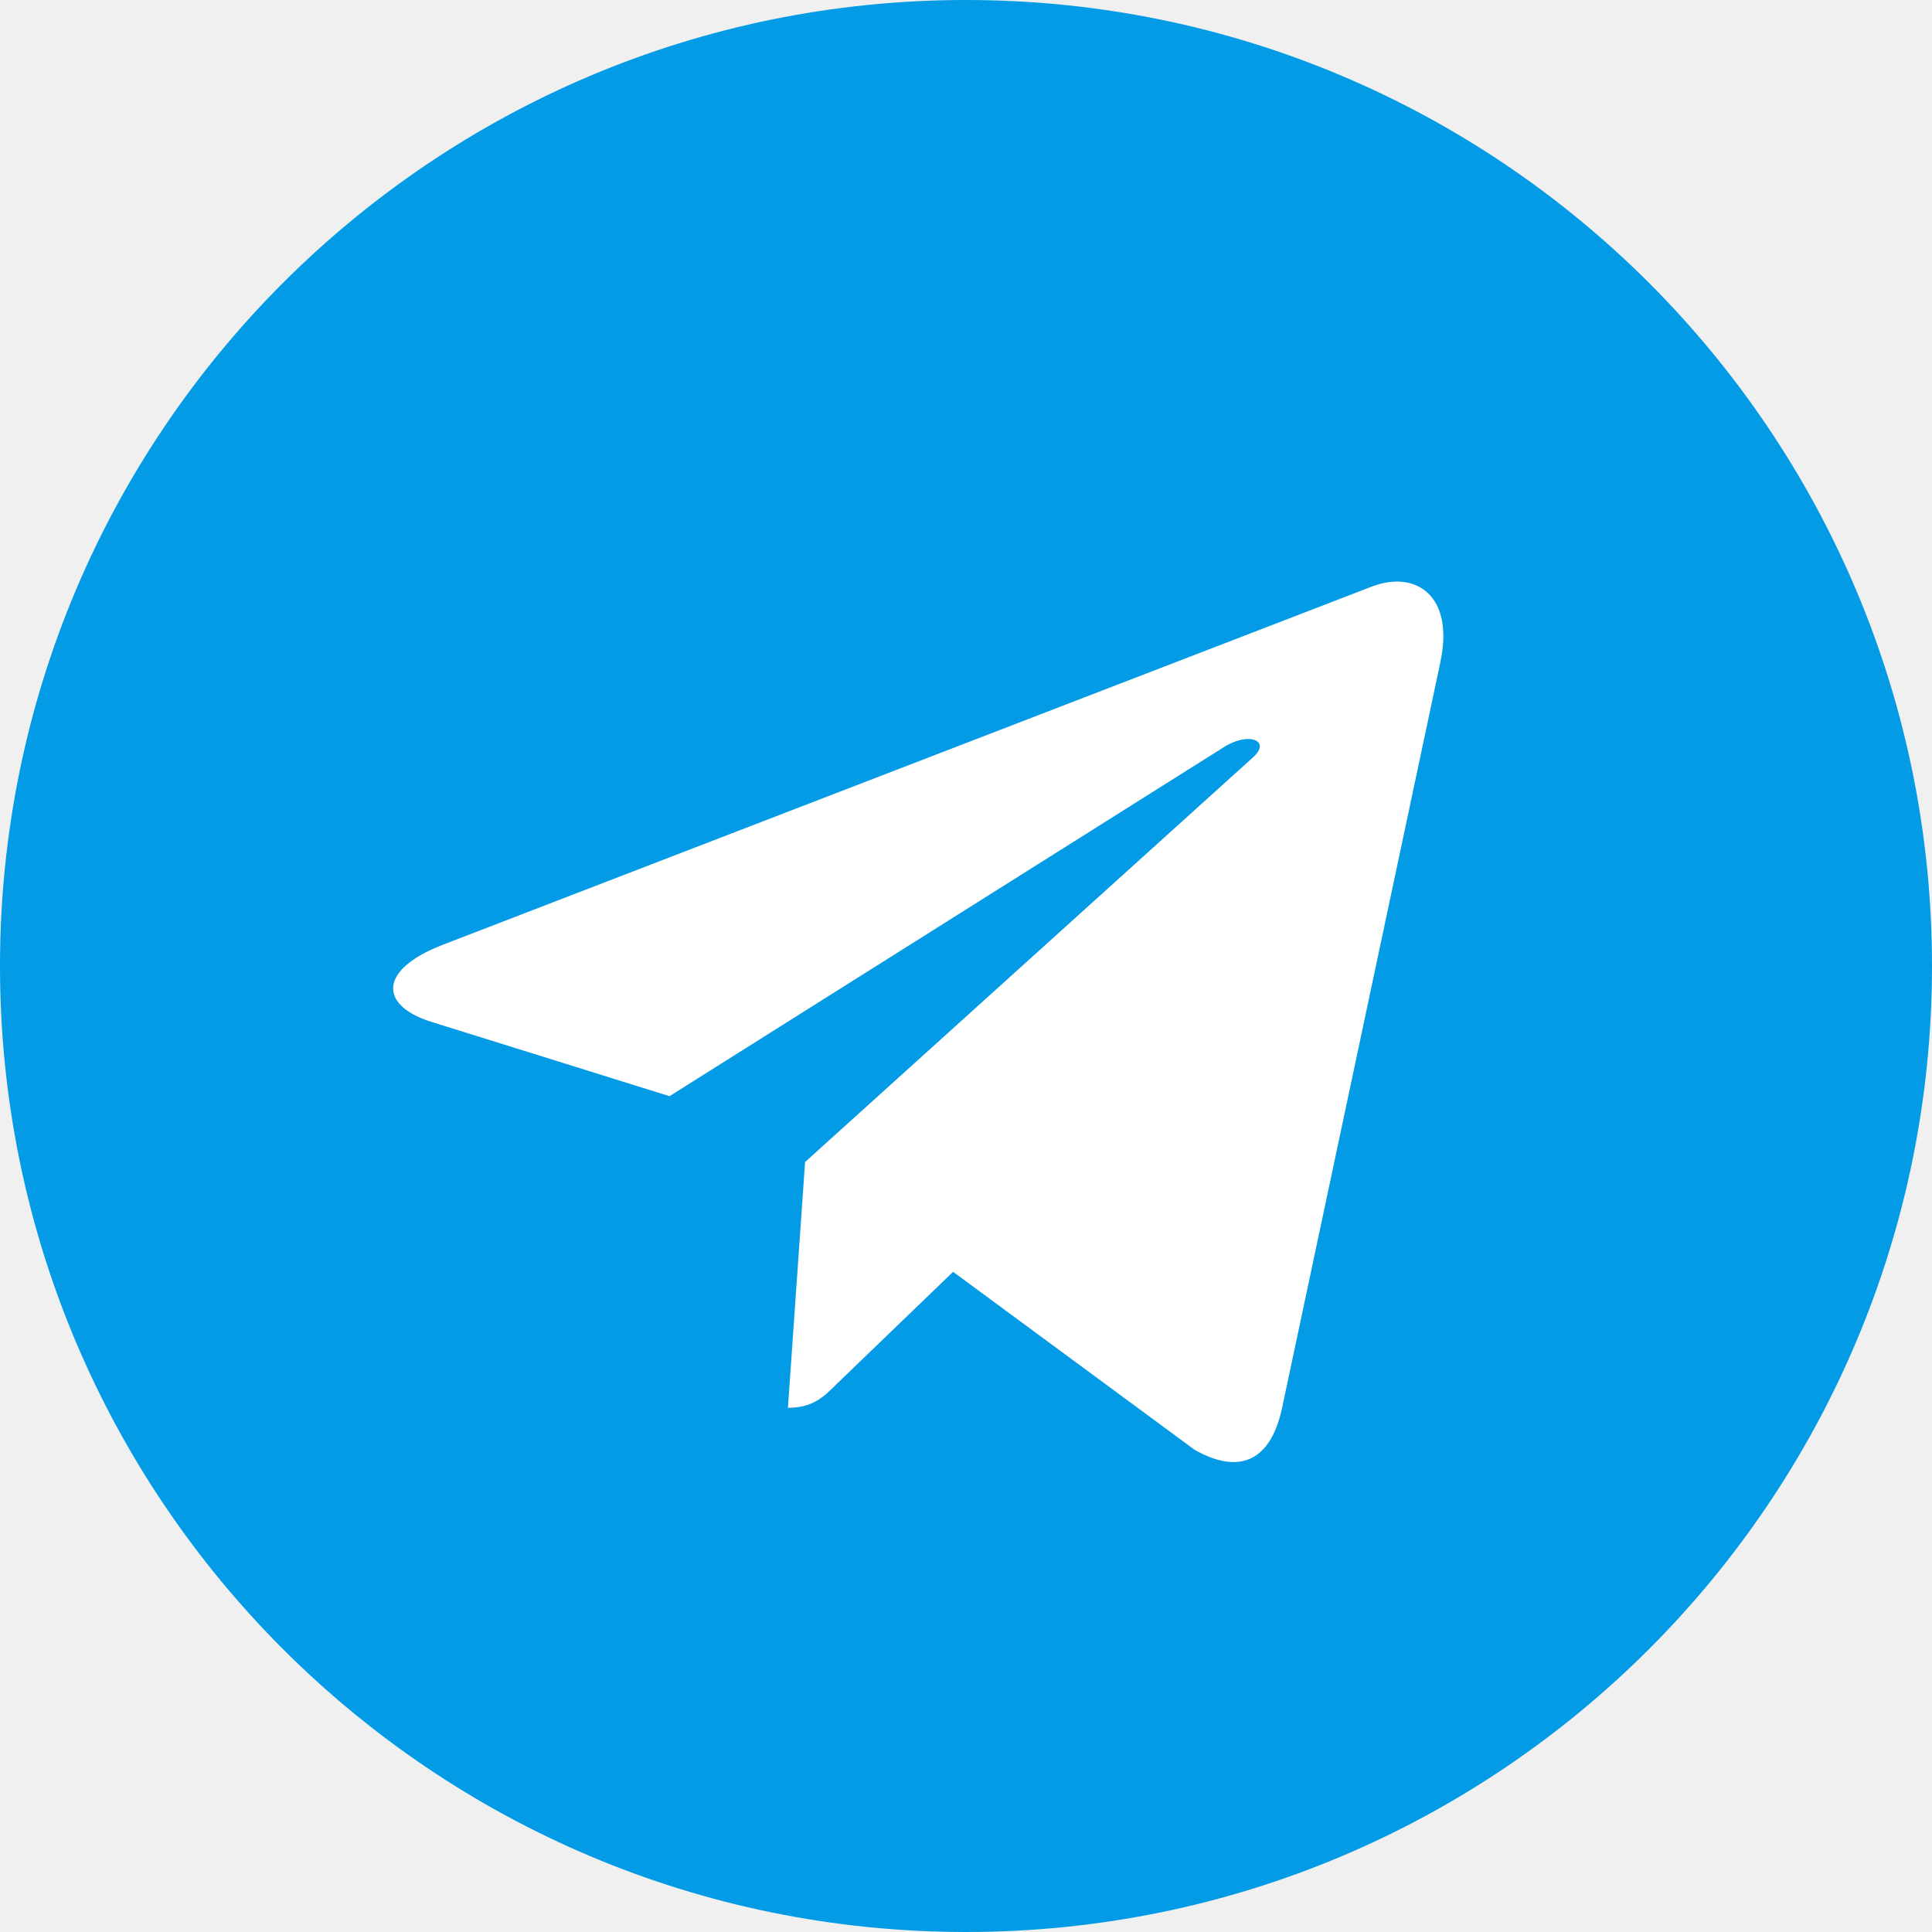
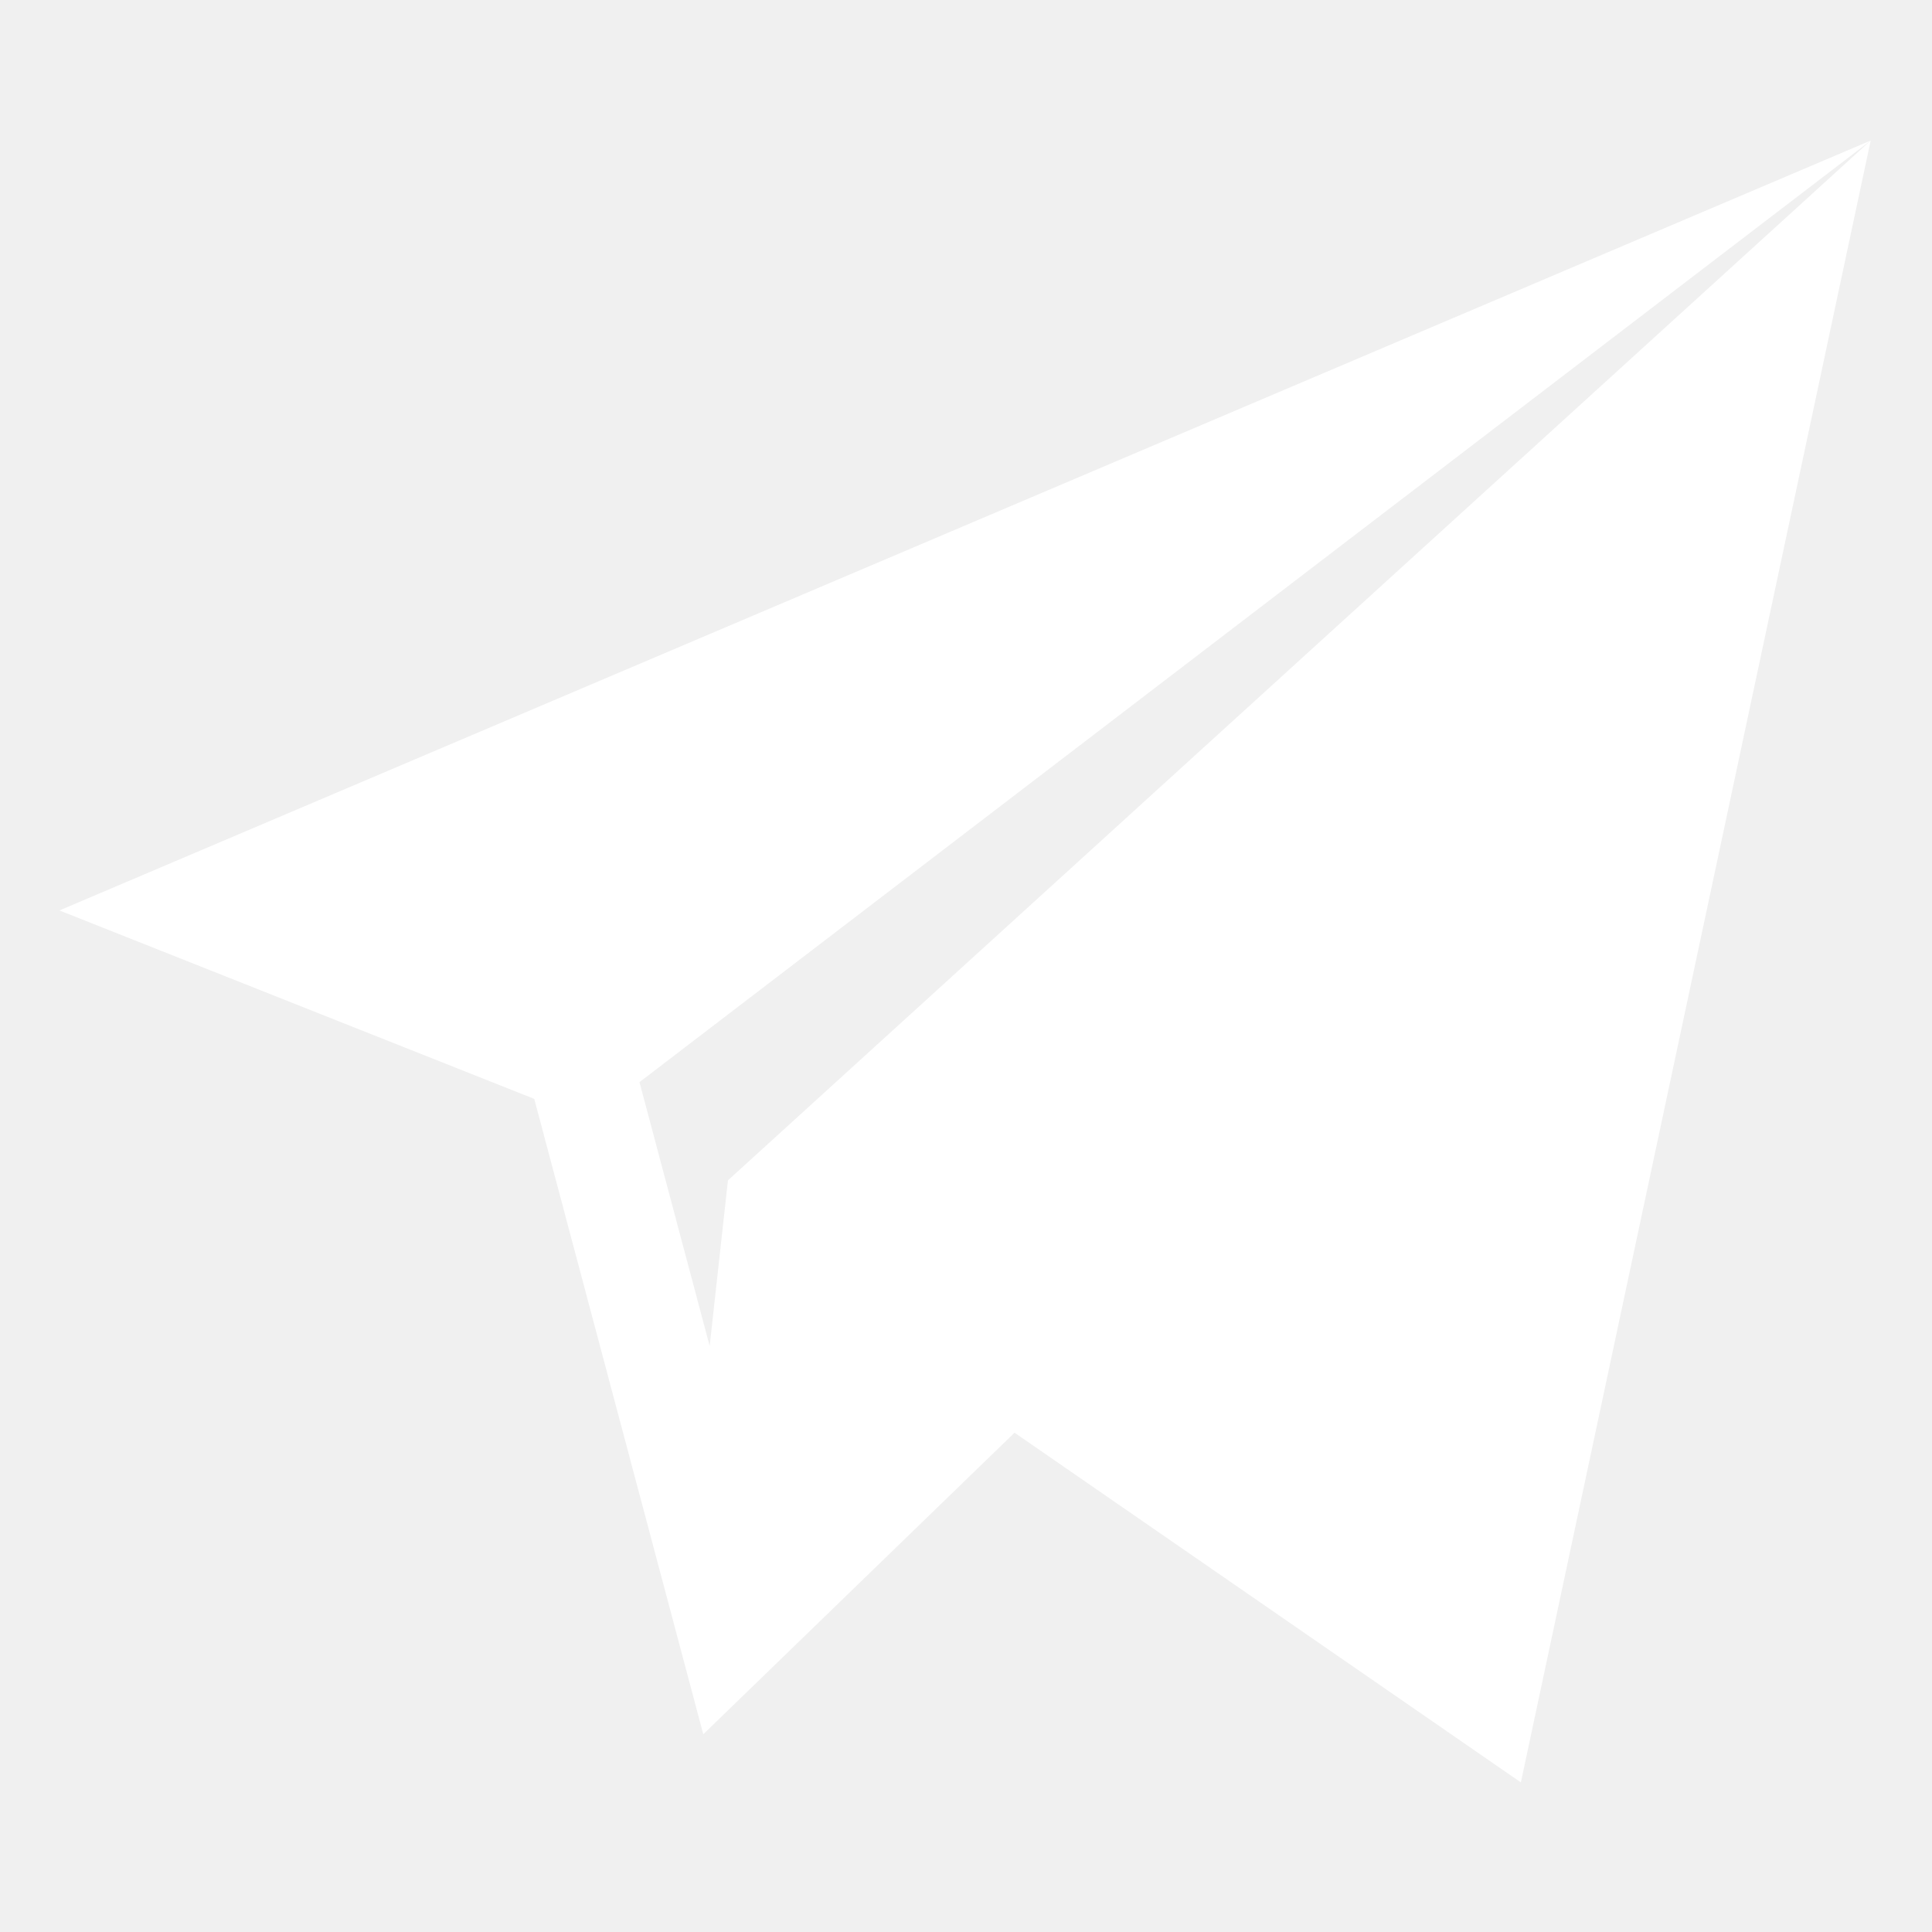
- <svg xmlns="http://www.w3.org/2000/svg" height="30" viewBox="0 0 24 24" width="30" id="telegram">
-   <circle cx="12" cy="12" fill="#039be5" r="12" />
-   <path d="M5.491 11.74l11.57-4.461c.537-.194 1.006.131.832.943l.001-.001-1.97 9.281c-.146.658-.537.818-1.084.508l-3-2.211-1.447 1.394c-.16.16-.295.295-.605.295l.213-3.053 5.56-5.023c.242-.213-.054-.333-.373-.121l-6.871 4.326-2.962-.924c-.643-.204-.657-.643.136-.953z" fill="#fff" />
+ <svg xmlns="http://www.w3.org/2000/svg" height="28px" viewBox="-21 -51 682.667 682" width="28px" id="telegram">
+   <path d="m640-1.668-640 272.039 167.777 66.586 59.727 224.508 109.977-106.559 178.918 123.57zm-403.781 367.402-6.457 58.535-24.801-93.234 435.039-332.703zm0 0" fill="#ffffff" />
</svg>
